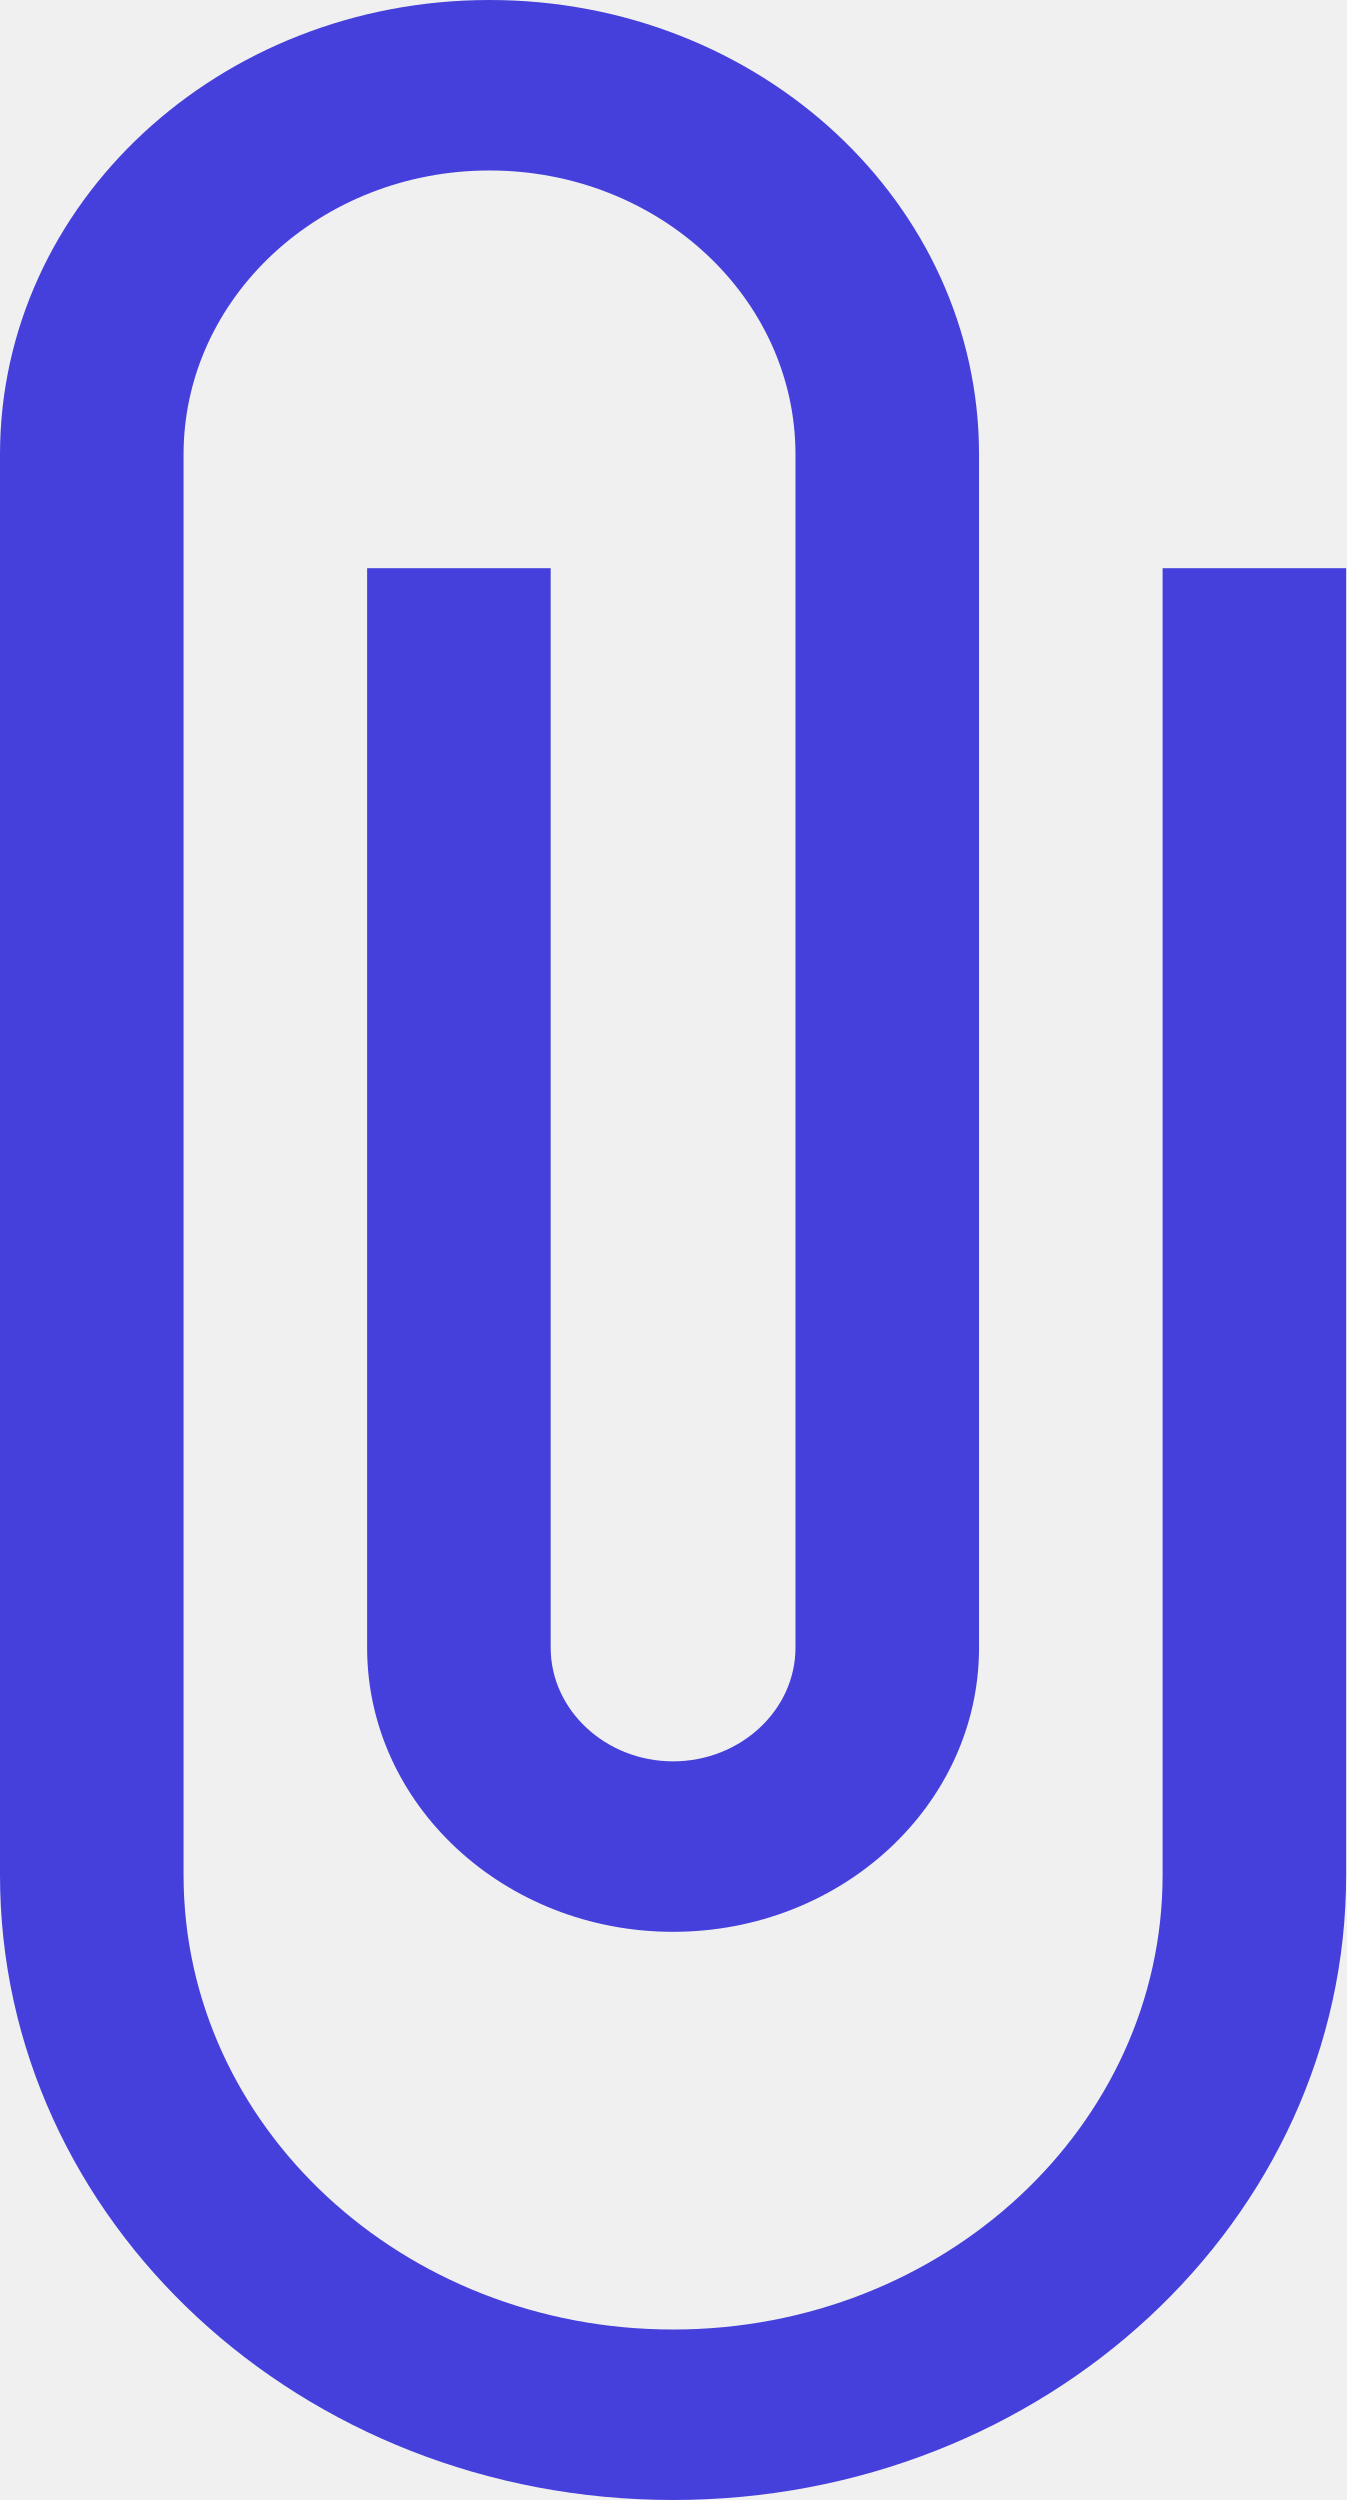
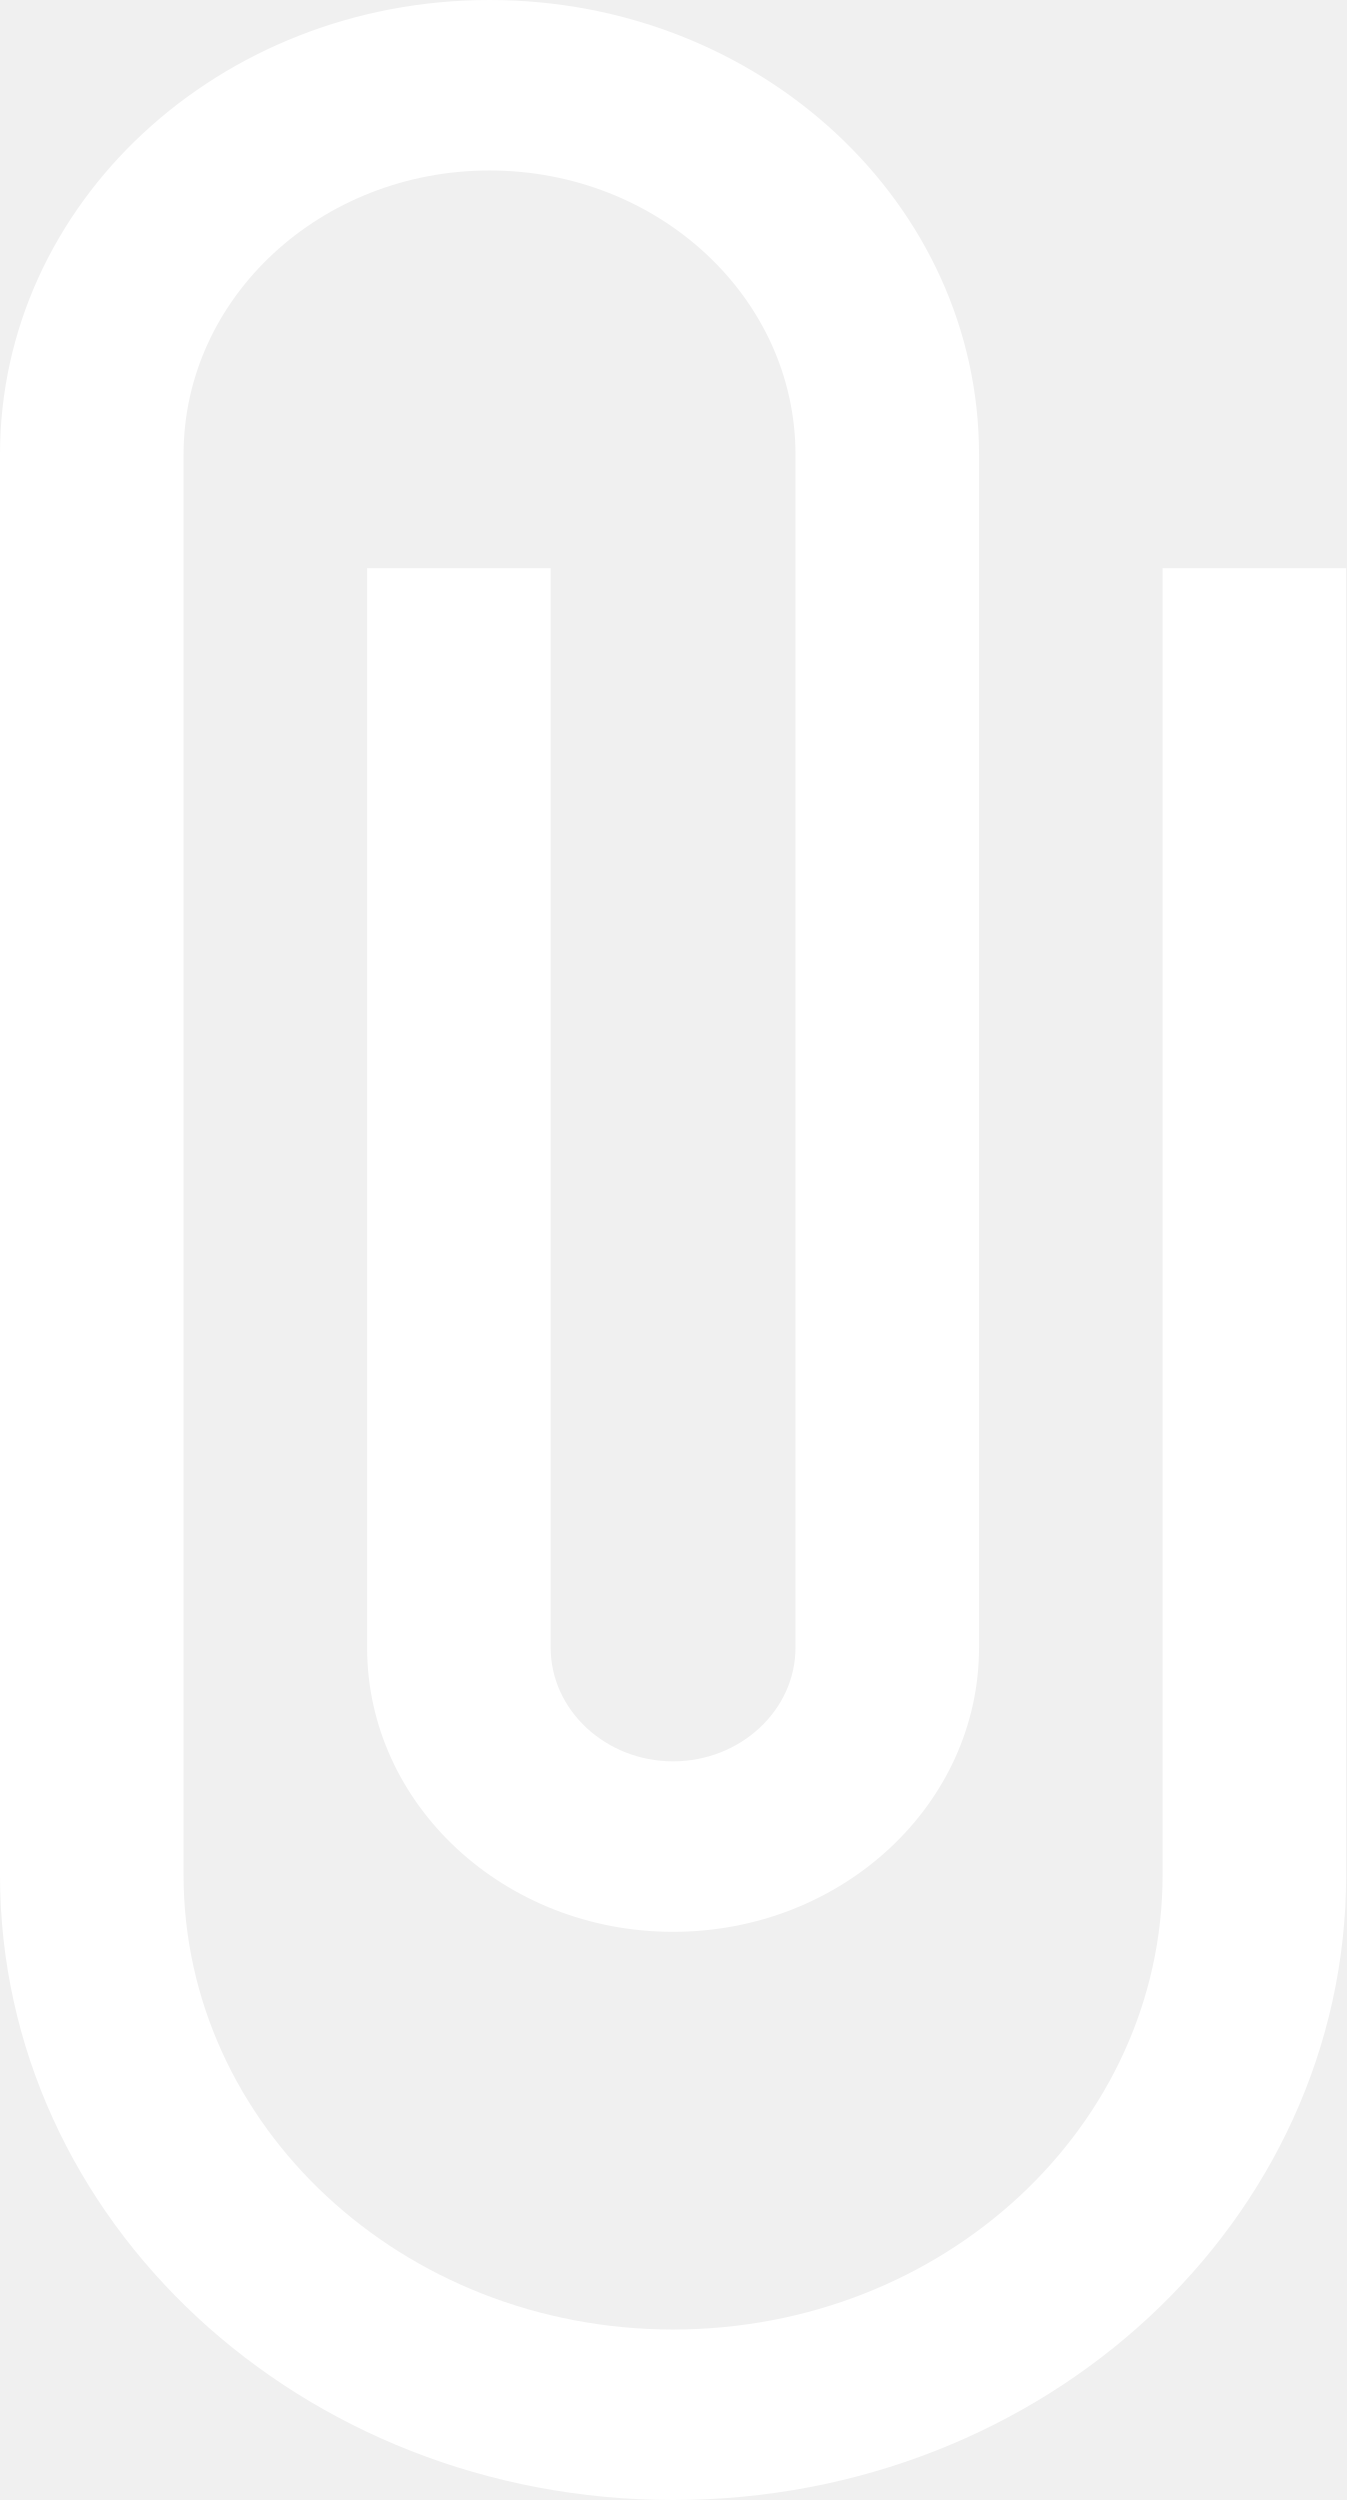
<svg xmlns="http://www.w3.org/2000/svg" width="14" height="26" viewBox="0 0 14 26" fill="none">
-   <path d="M12.091 5.909V19.5C12.091 22.112 9.813 24.227 7 24.227C4.187 24.227 1.909 22.112 1.909 19.5V4.727C1.909 3.096 3.335 1.773 5.091 1.773C6.847 1.773 8.273 3.096 8.273 4.727V17.136C8.273 17.786 7.7 18.318 7 18.318C6.3 18.318 5.727 17.786 5.727 17.136V5.909H3.818V17.136C3.818 18.767 5.244 20.091 7 20.091C8.756 20.091 10.182 18.767 10.182 17.136V4.727C10.182 2.115 7.904 0 5.091 0C2.278 0 0 2.115 0 4.727V19.5C0 23.093 3.131 26 7 26C10.869 26 14 23.093 14 19.5V5.909H12.091Z" fill="#4540DB" />
+   <path d="M12.091 5.909V19.5C12.091 22.112 9.813 24.227 7 24.227C4.187 24.227 1.909 22.112 1.909 19.5V4.727C1.909 3.096 3.335 1.773 5.091 1.773C6.847 1.773 8.273 3.096 8.273 4.727V17.136C8.273 17.786 7.7 18.318 7 18.318C6.3 18.318 5.727 17.786 5.727 17.136V5.909H3.818V17.136C3.818 18.767 5.244 20.091 7 20.091C8.756 20.091 10.182 18.767 10.182 17.136V4.727C10.182 2.115 7.904 0 5.091 0C2.278 0 0 2.115 0 4.727V19.5C0 23.093 3.131 26 7 26C10.869 26 14 23.093 14 19.5V5.909H12.091Z" fill="#fff" />
</svg>
